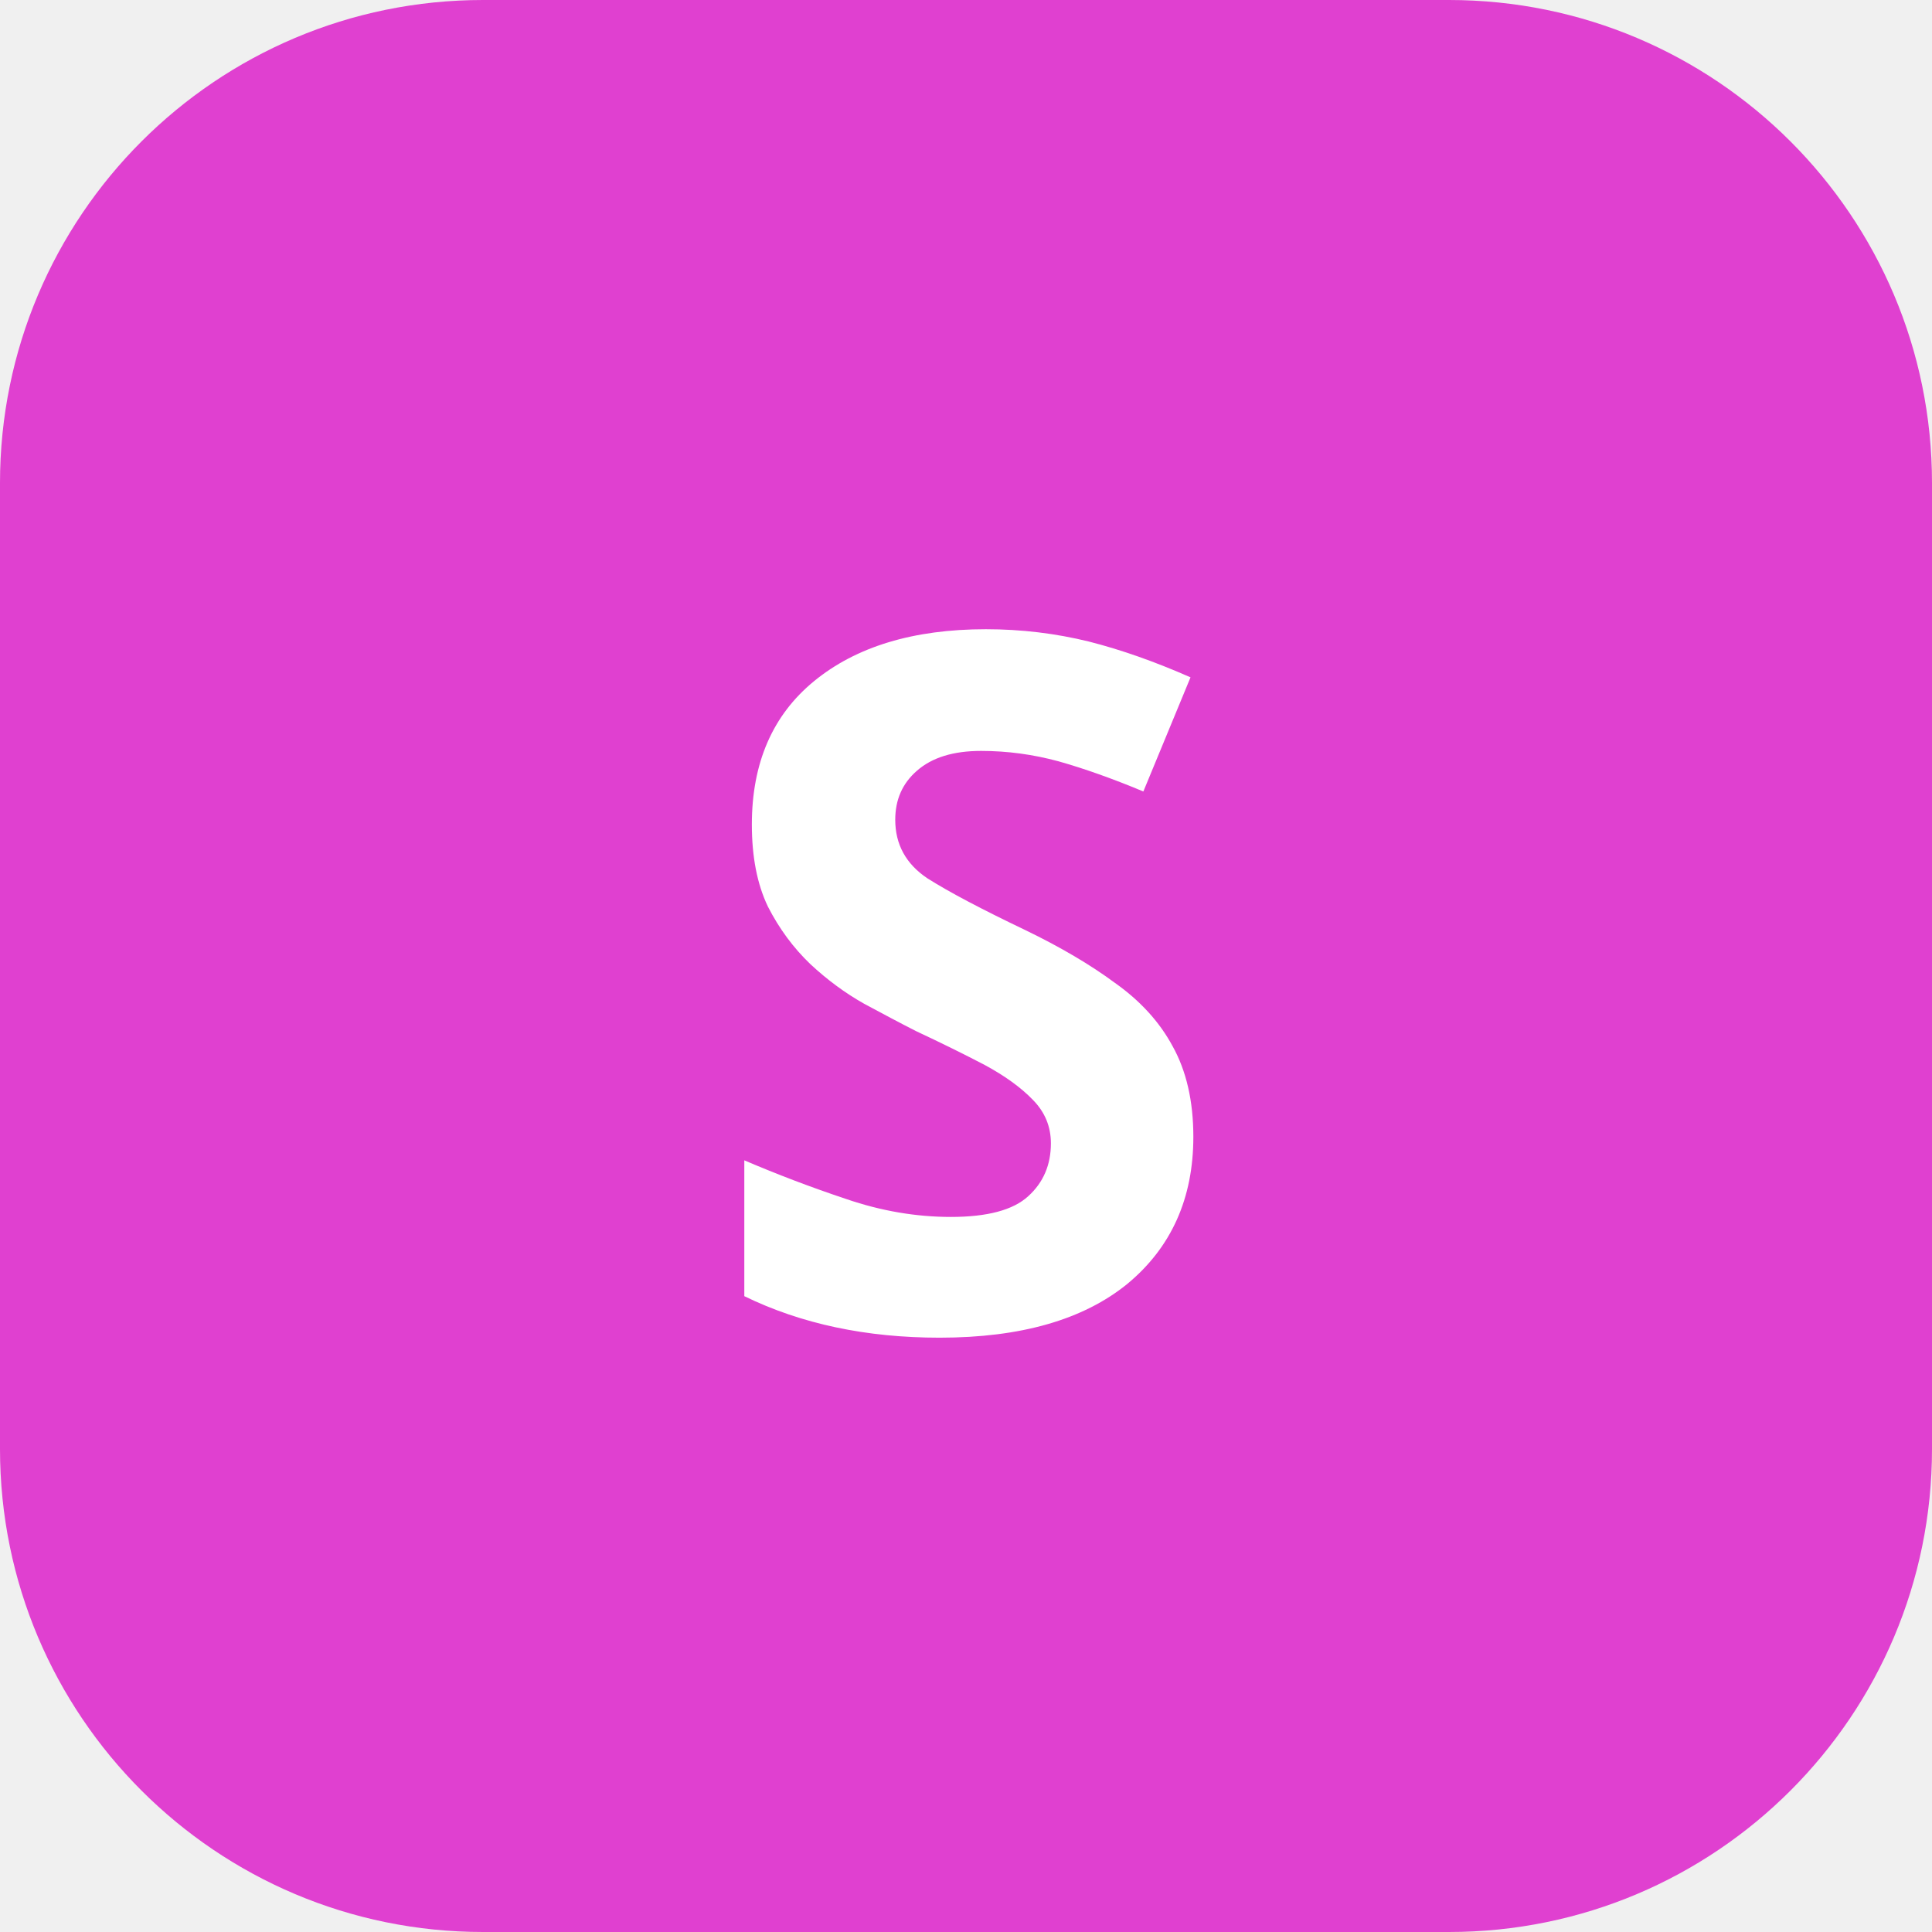
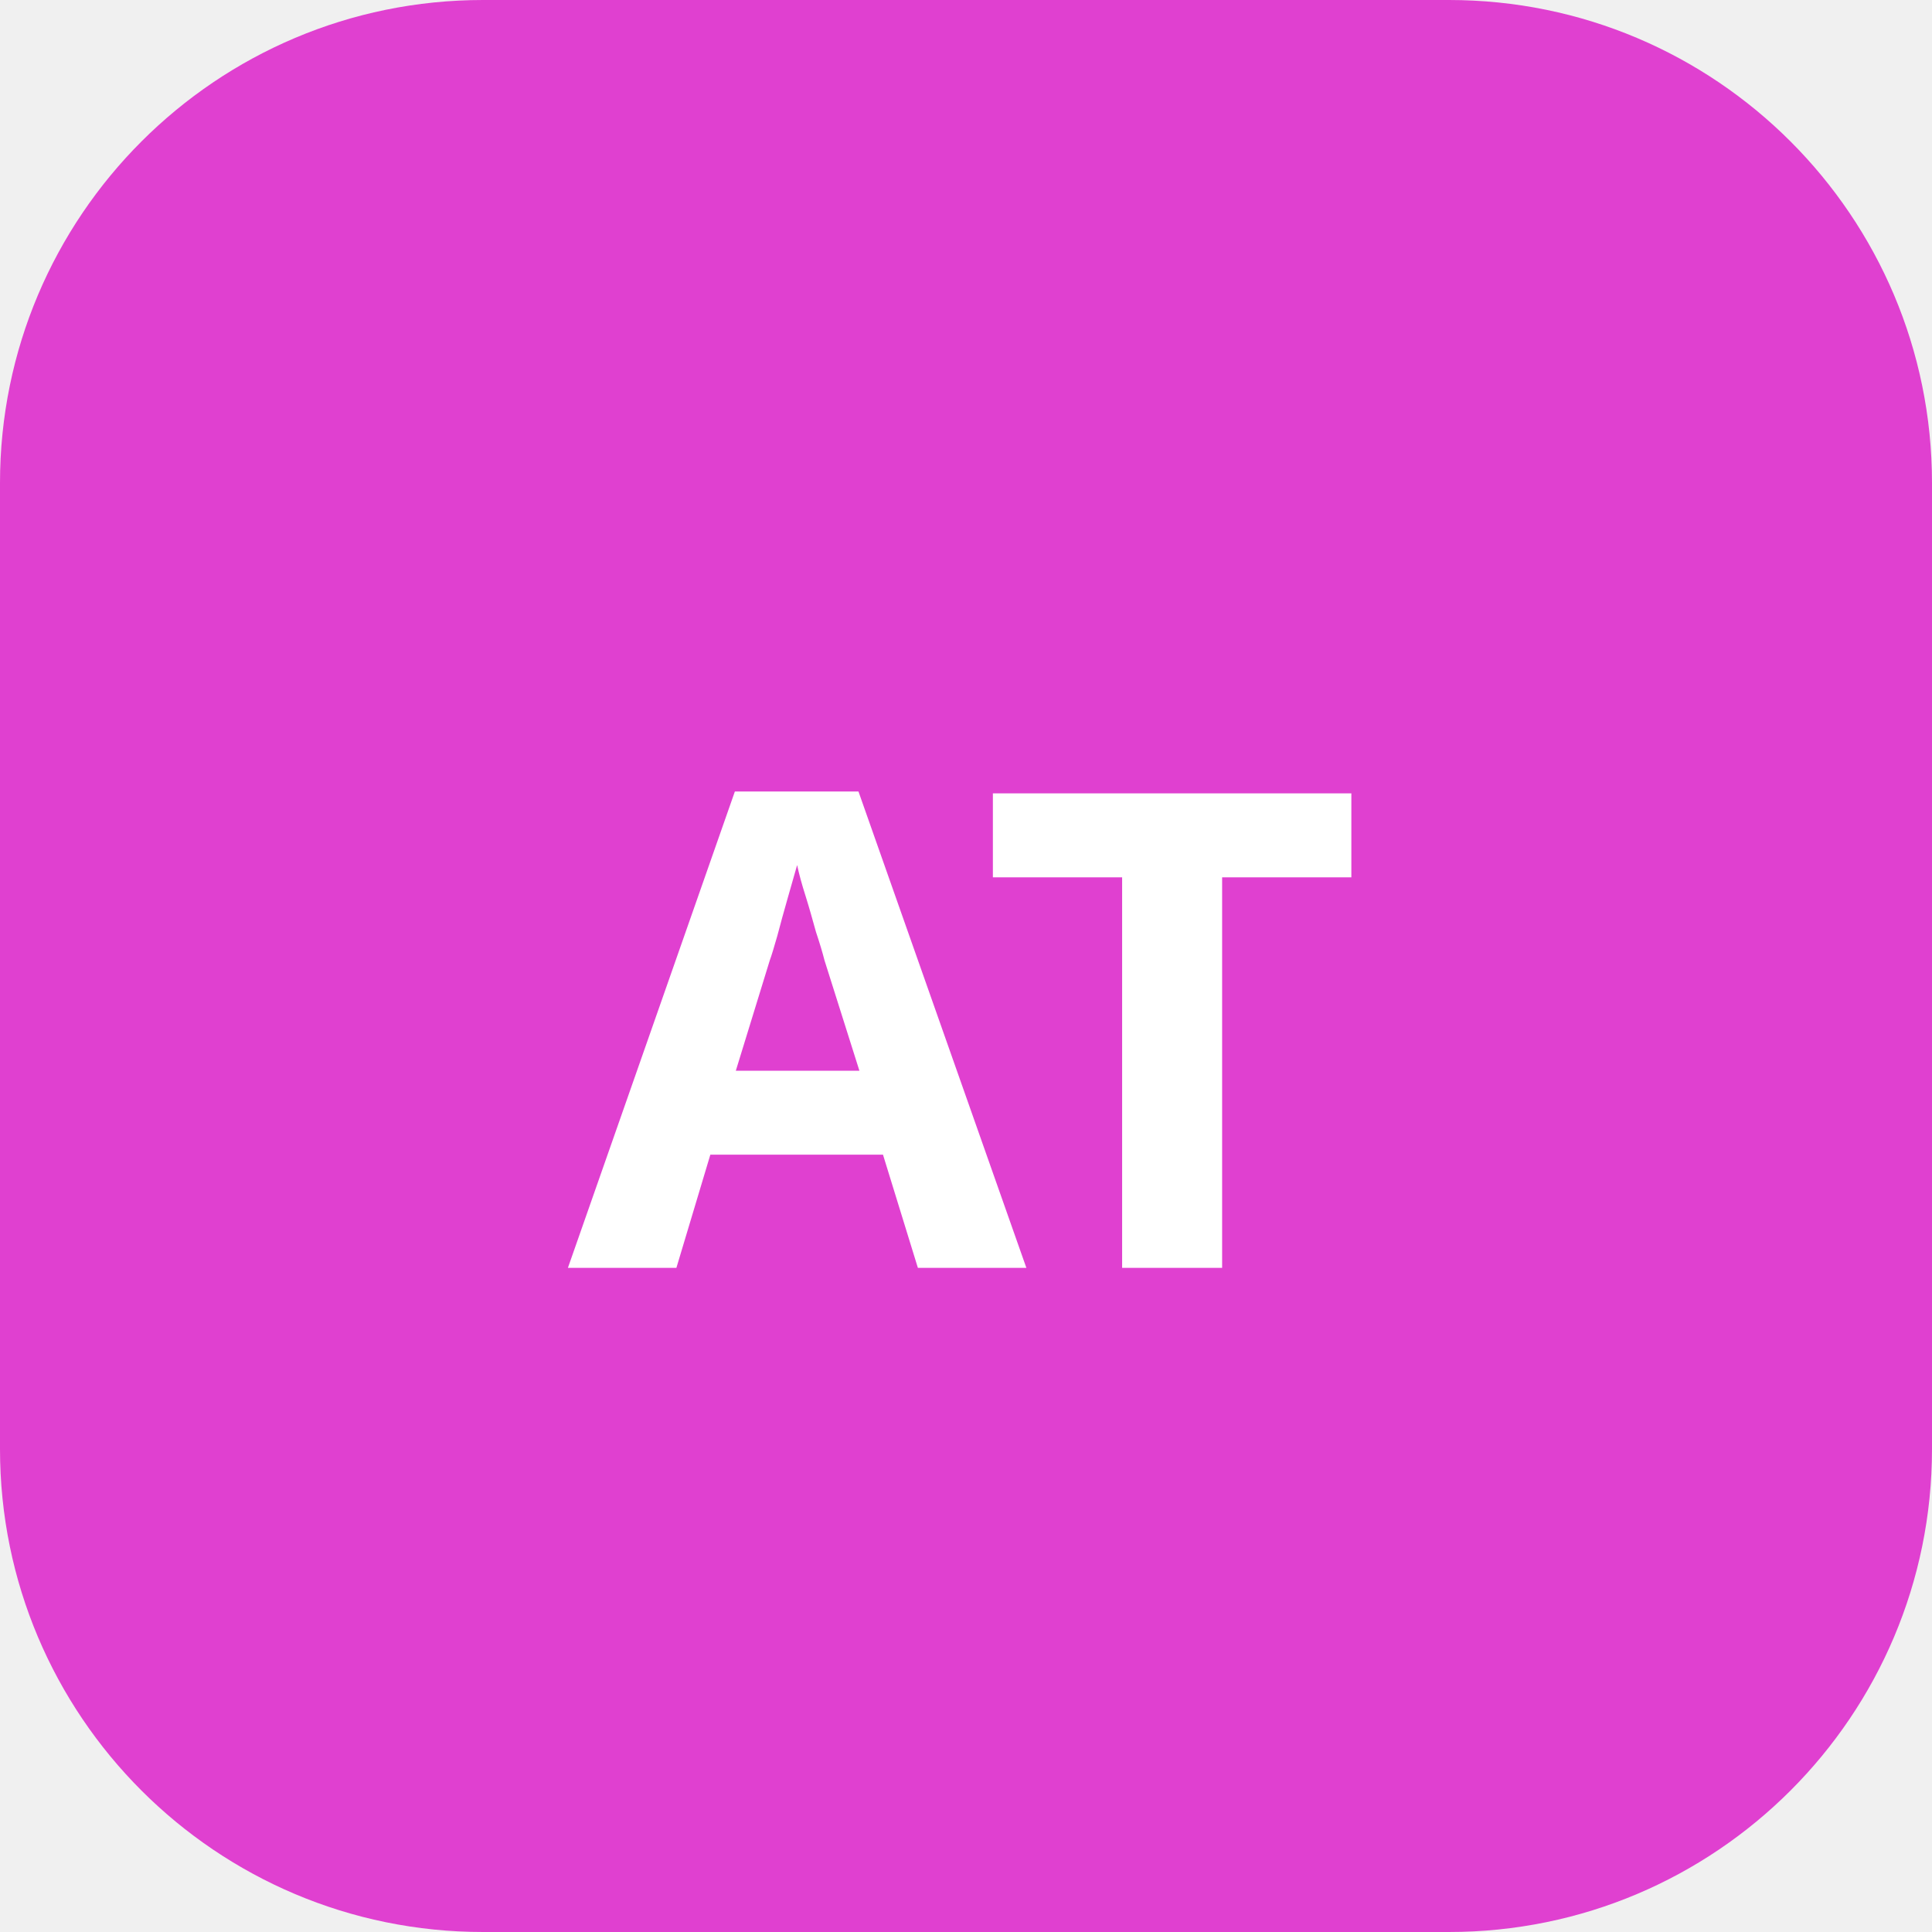
<svg xmlns="http://www.w3.org/2000/svg" width="32" height="32" viewBox="0 0 32 32" fill="none">
  <rect width="32" height="32" rx="8" fill="#E040D0" />
-   <text x="16" y="22" text-anchor="middle" font-family="sans-serif" font-weight="800" font-size="16" fill="white">S</text>
+   <text x="16" y="21" text-anchor="middle" font-family="sans-serif" font-weight="800" font-size="11" fill="white">AT</text>
</svg>
